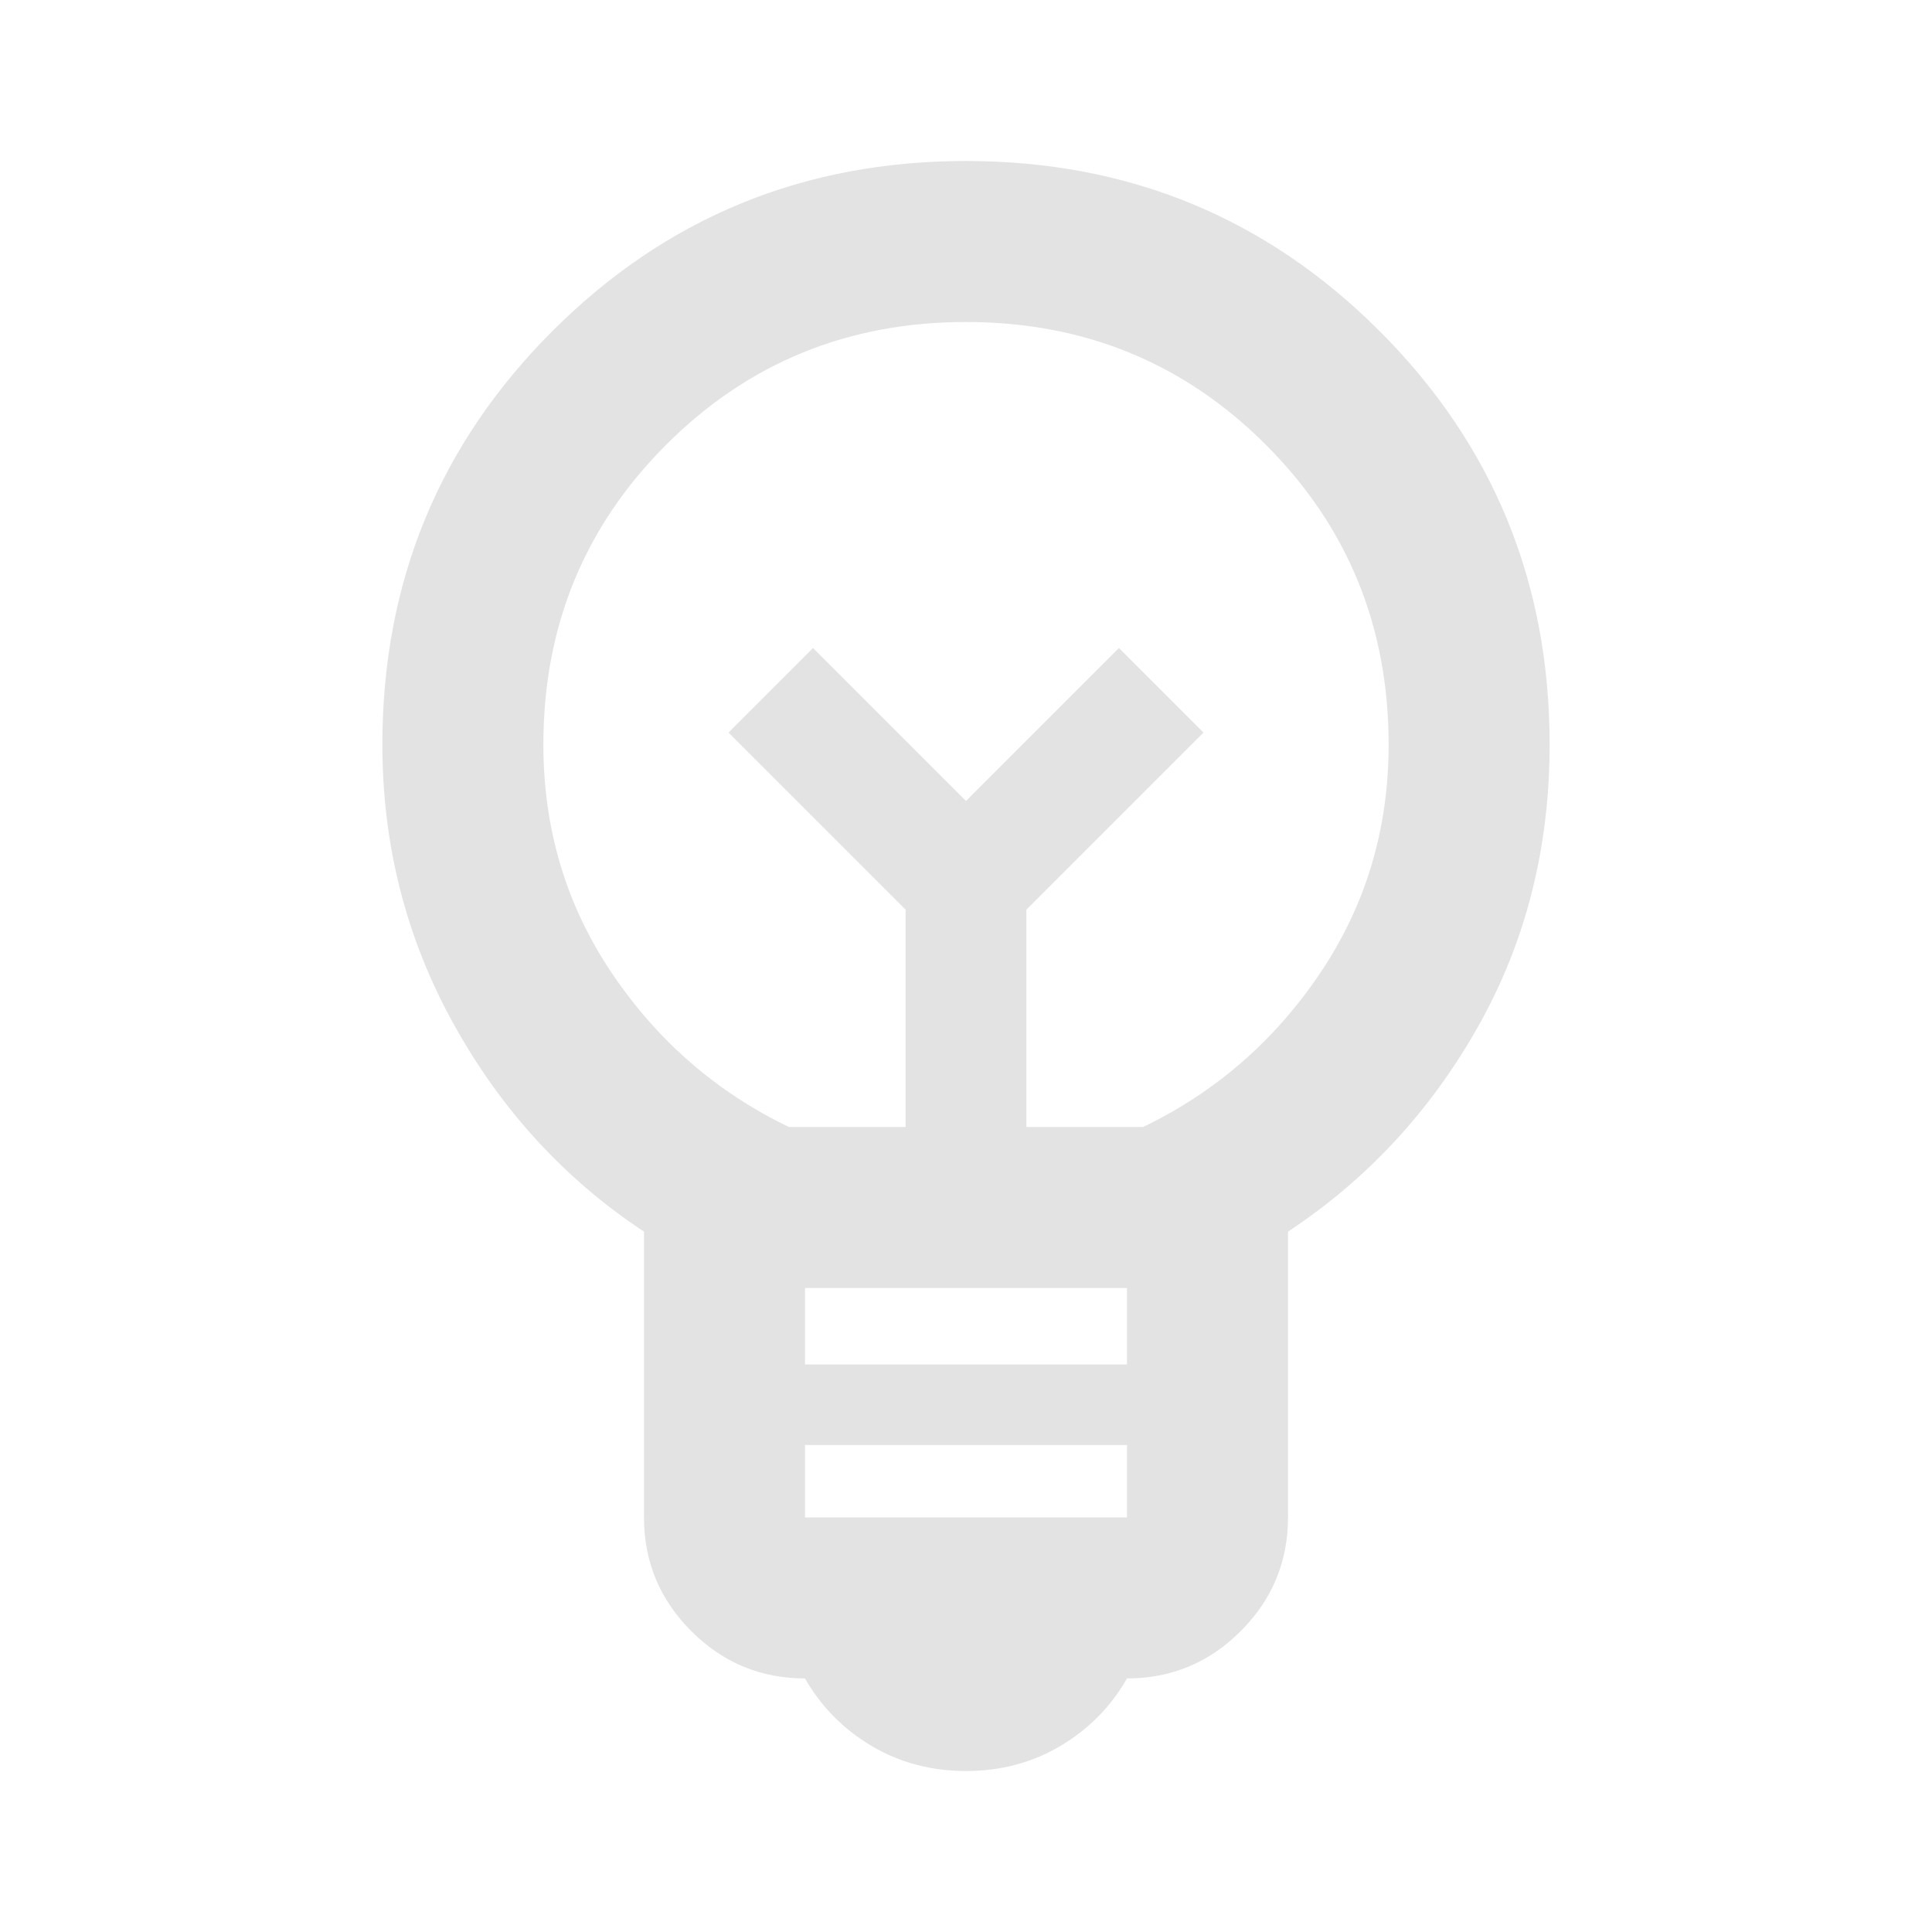
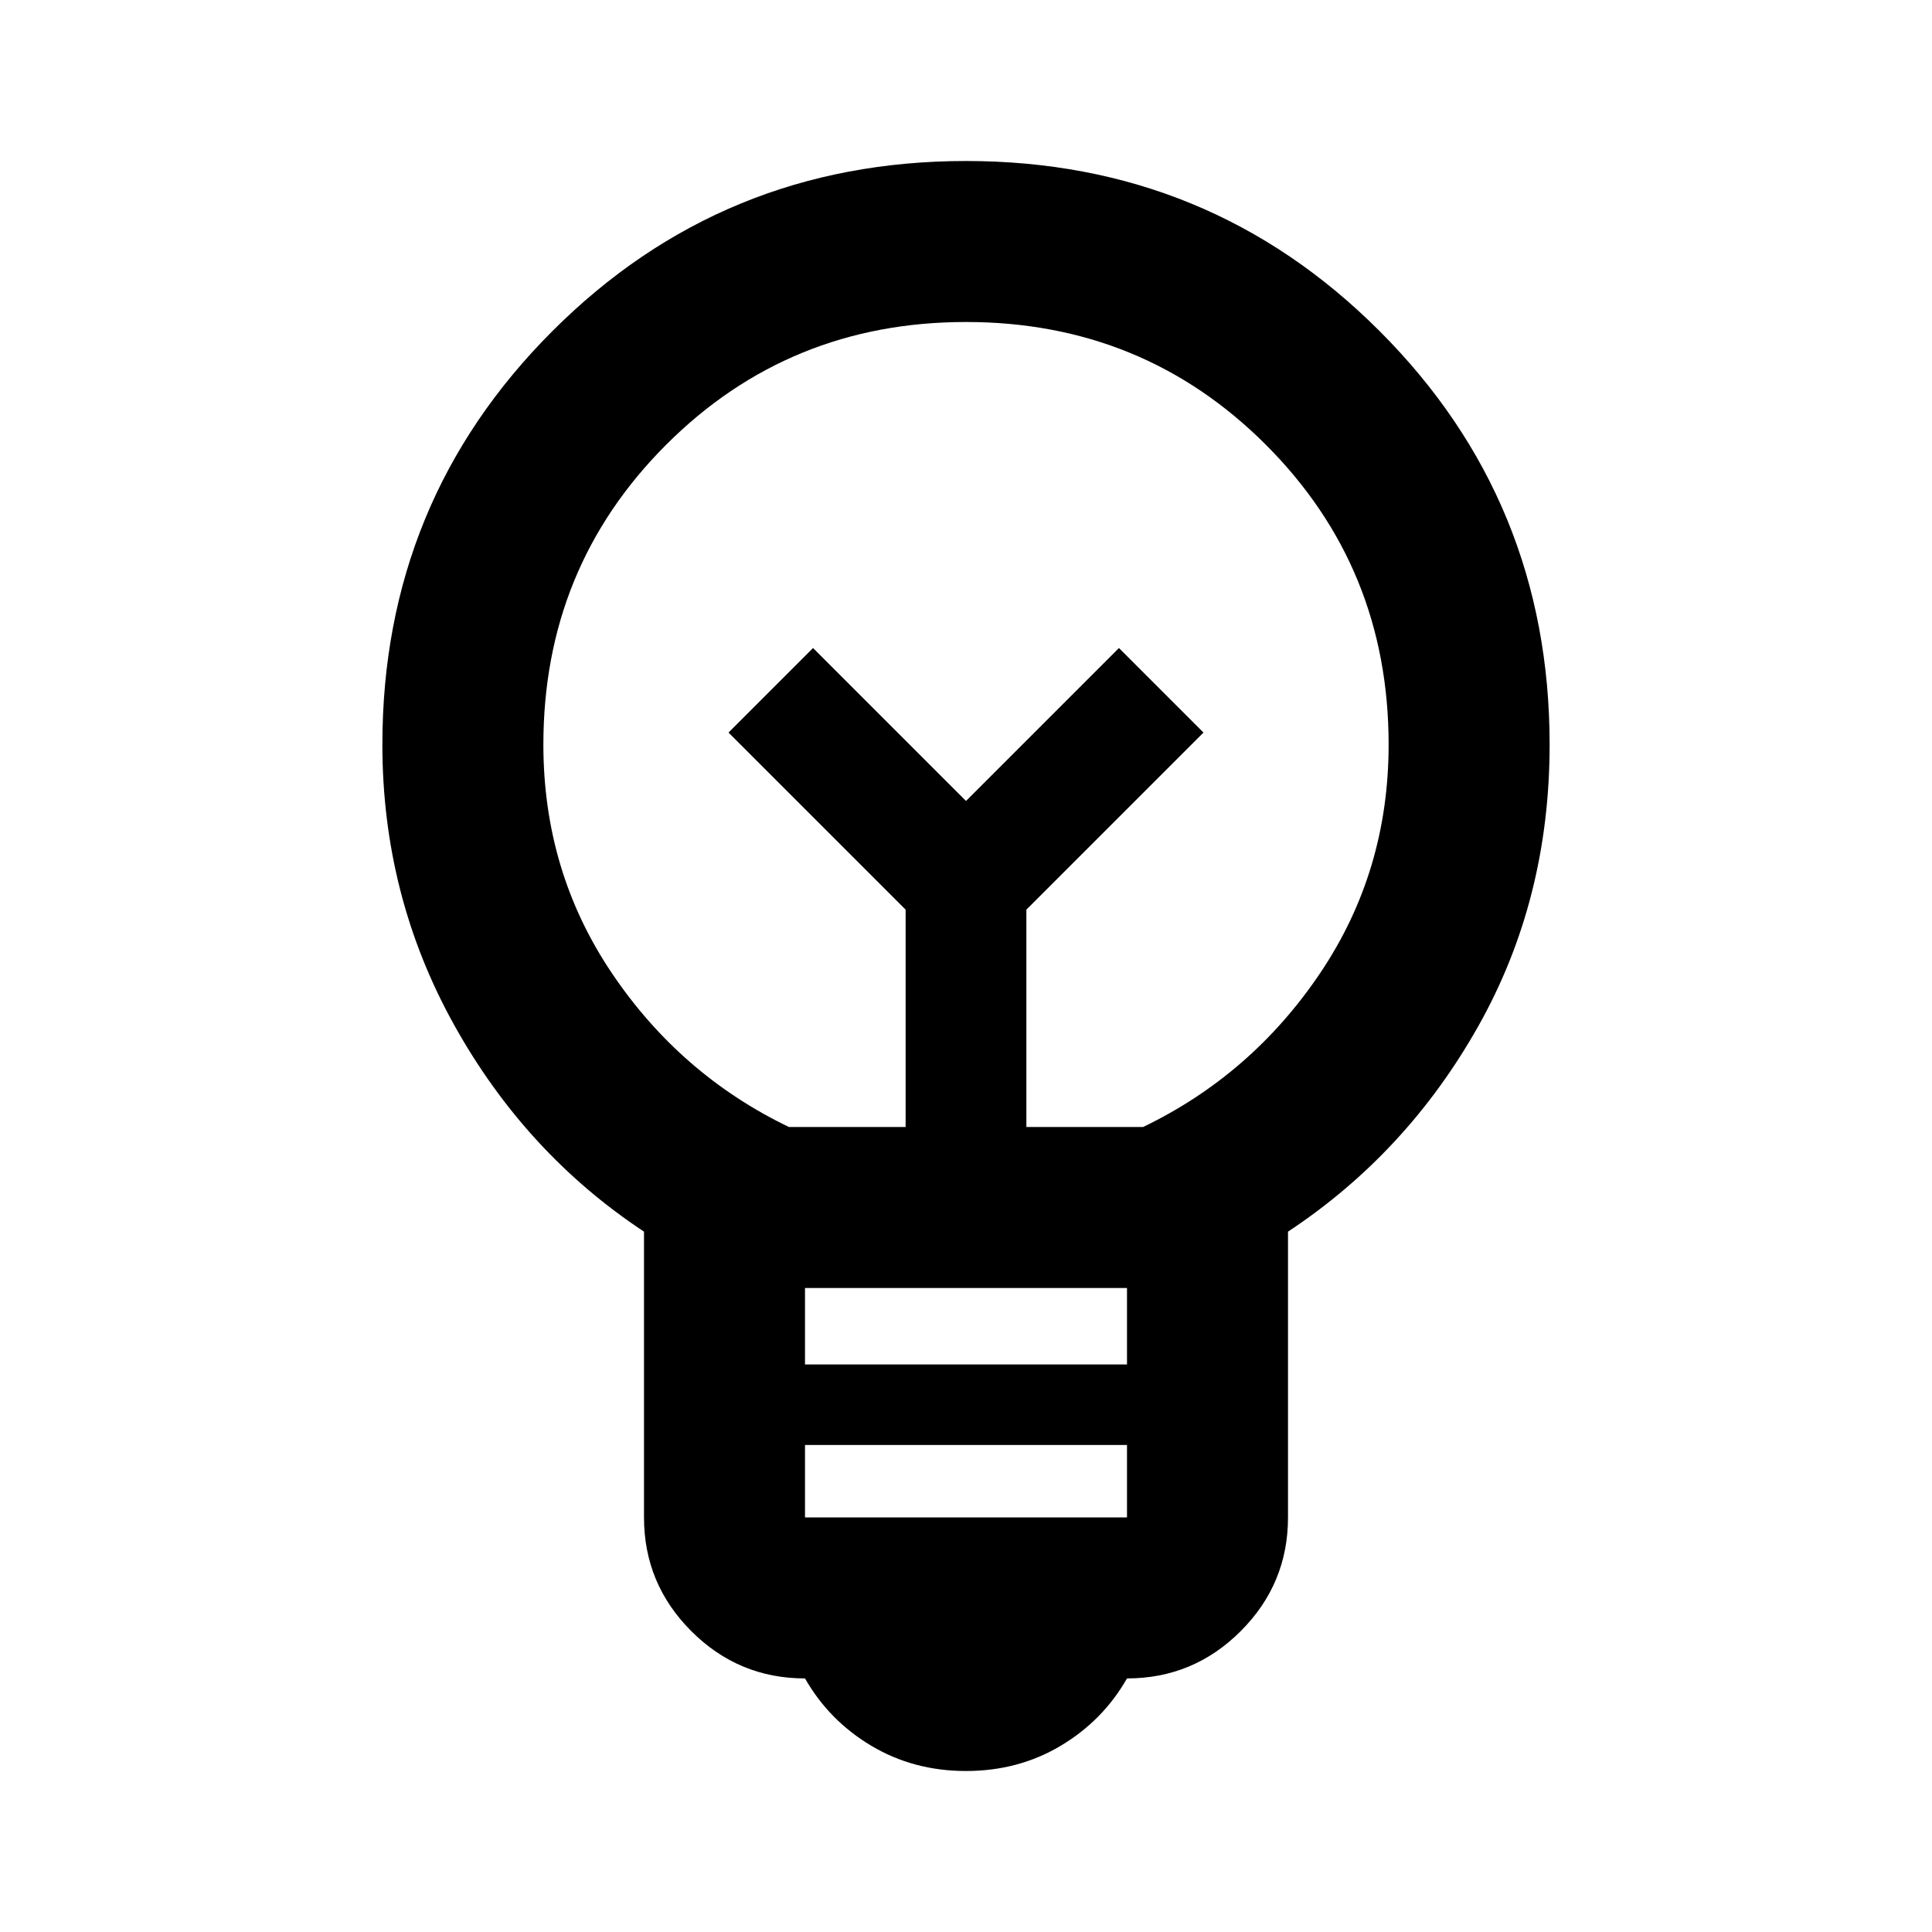
- <svg xmlns="http://www.w3.org/2000/svg" height="24px" viewBox="0 -960 960 960" width="24px" fill="#e3e3e3">
-   <path d="M480-80q-26 0-47-12.5T400-126q-33 0-56.5-23.5T320-206v-142q-59-39-94.5-103T190-590q0-121 84.5-205.5T480-880q121 0 205.5 84.5T770-590q0 77-35.5 140T640-348v142q0 33-23.5 56.5T560-126q-12 21-33 33.5T480-80Zm-80-126h160v-36H400v36Zm0-76h160v-38H400v38Zm-8-118h58v-108l-88-88 42-42 76 76 76-76 42 42-88 88v108h58q54-26 88-76.5T690-590q0-88-61-149t-149-61q-88 0-149 61t-61 149q0 63 34 113.5t88 76.5Zm88-162Zm0-38Z" />
+ <svg xmlns="http://www.w3.org/2000/svg" height="24px" viewBox="0 -960 960 960" width="24px" fill="none">
+   <path d="M480-80q-26 0-47-12.5T400-126q-33 0-56.5-23.5T320-206v-142q-59-39-94.5-103T190-590q0-121 84.5-205.5T480-880q121 0 205.5 84.5T770-590q0 77-35.5 140T640-348v142q0 33-23.5 56.5T560-126q-12 21-33 33.5T480-80Zm-80-126h160v-36H400v36Zm0-76h160v-38H400v38Zm-8-118h58v-108l-88-88 42-42 76 76 76-76 42 42-88 88v108h58q54-26 88-76.5T690-590q0-88-61-149t-149-61q-88 0-149 61t-61 149q0 63 34 113.5t88 76.5Zm88-162Zm0-38Z" fill="currentColor" />
</svg>
